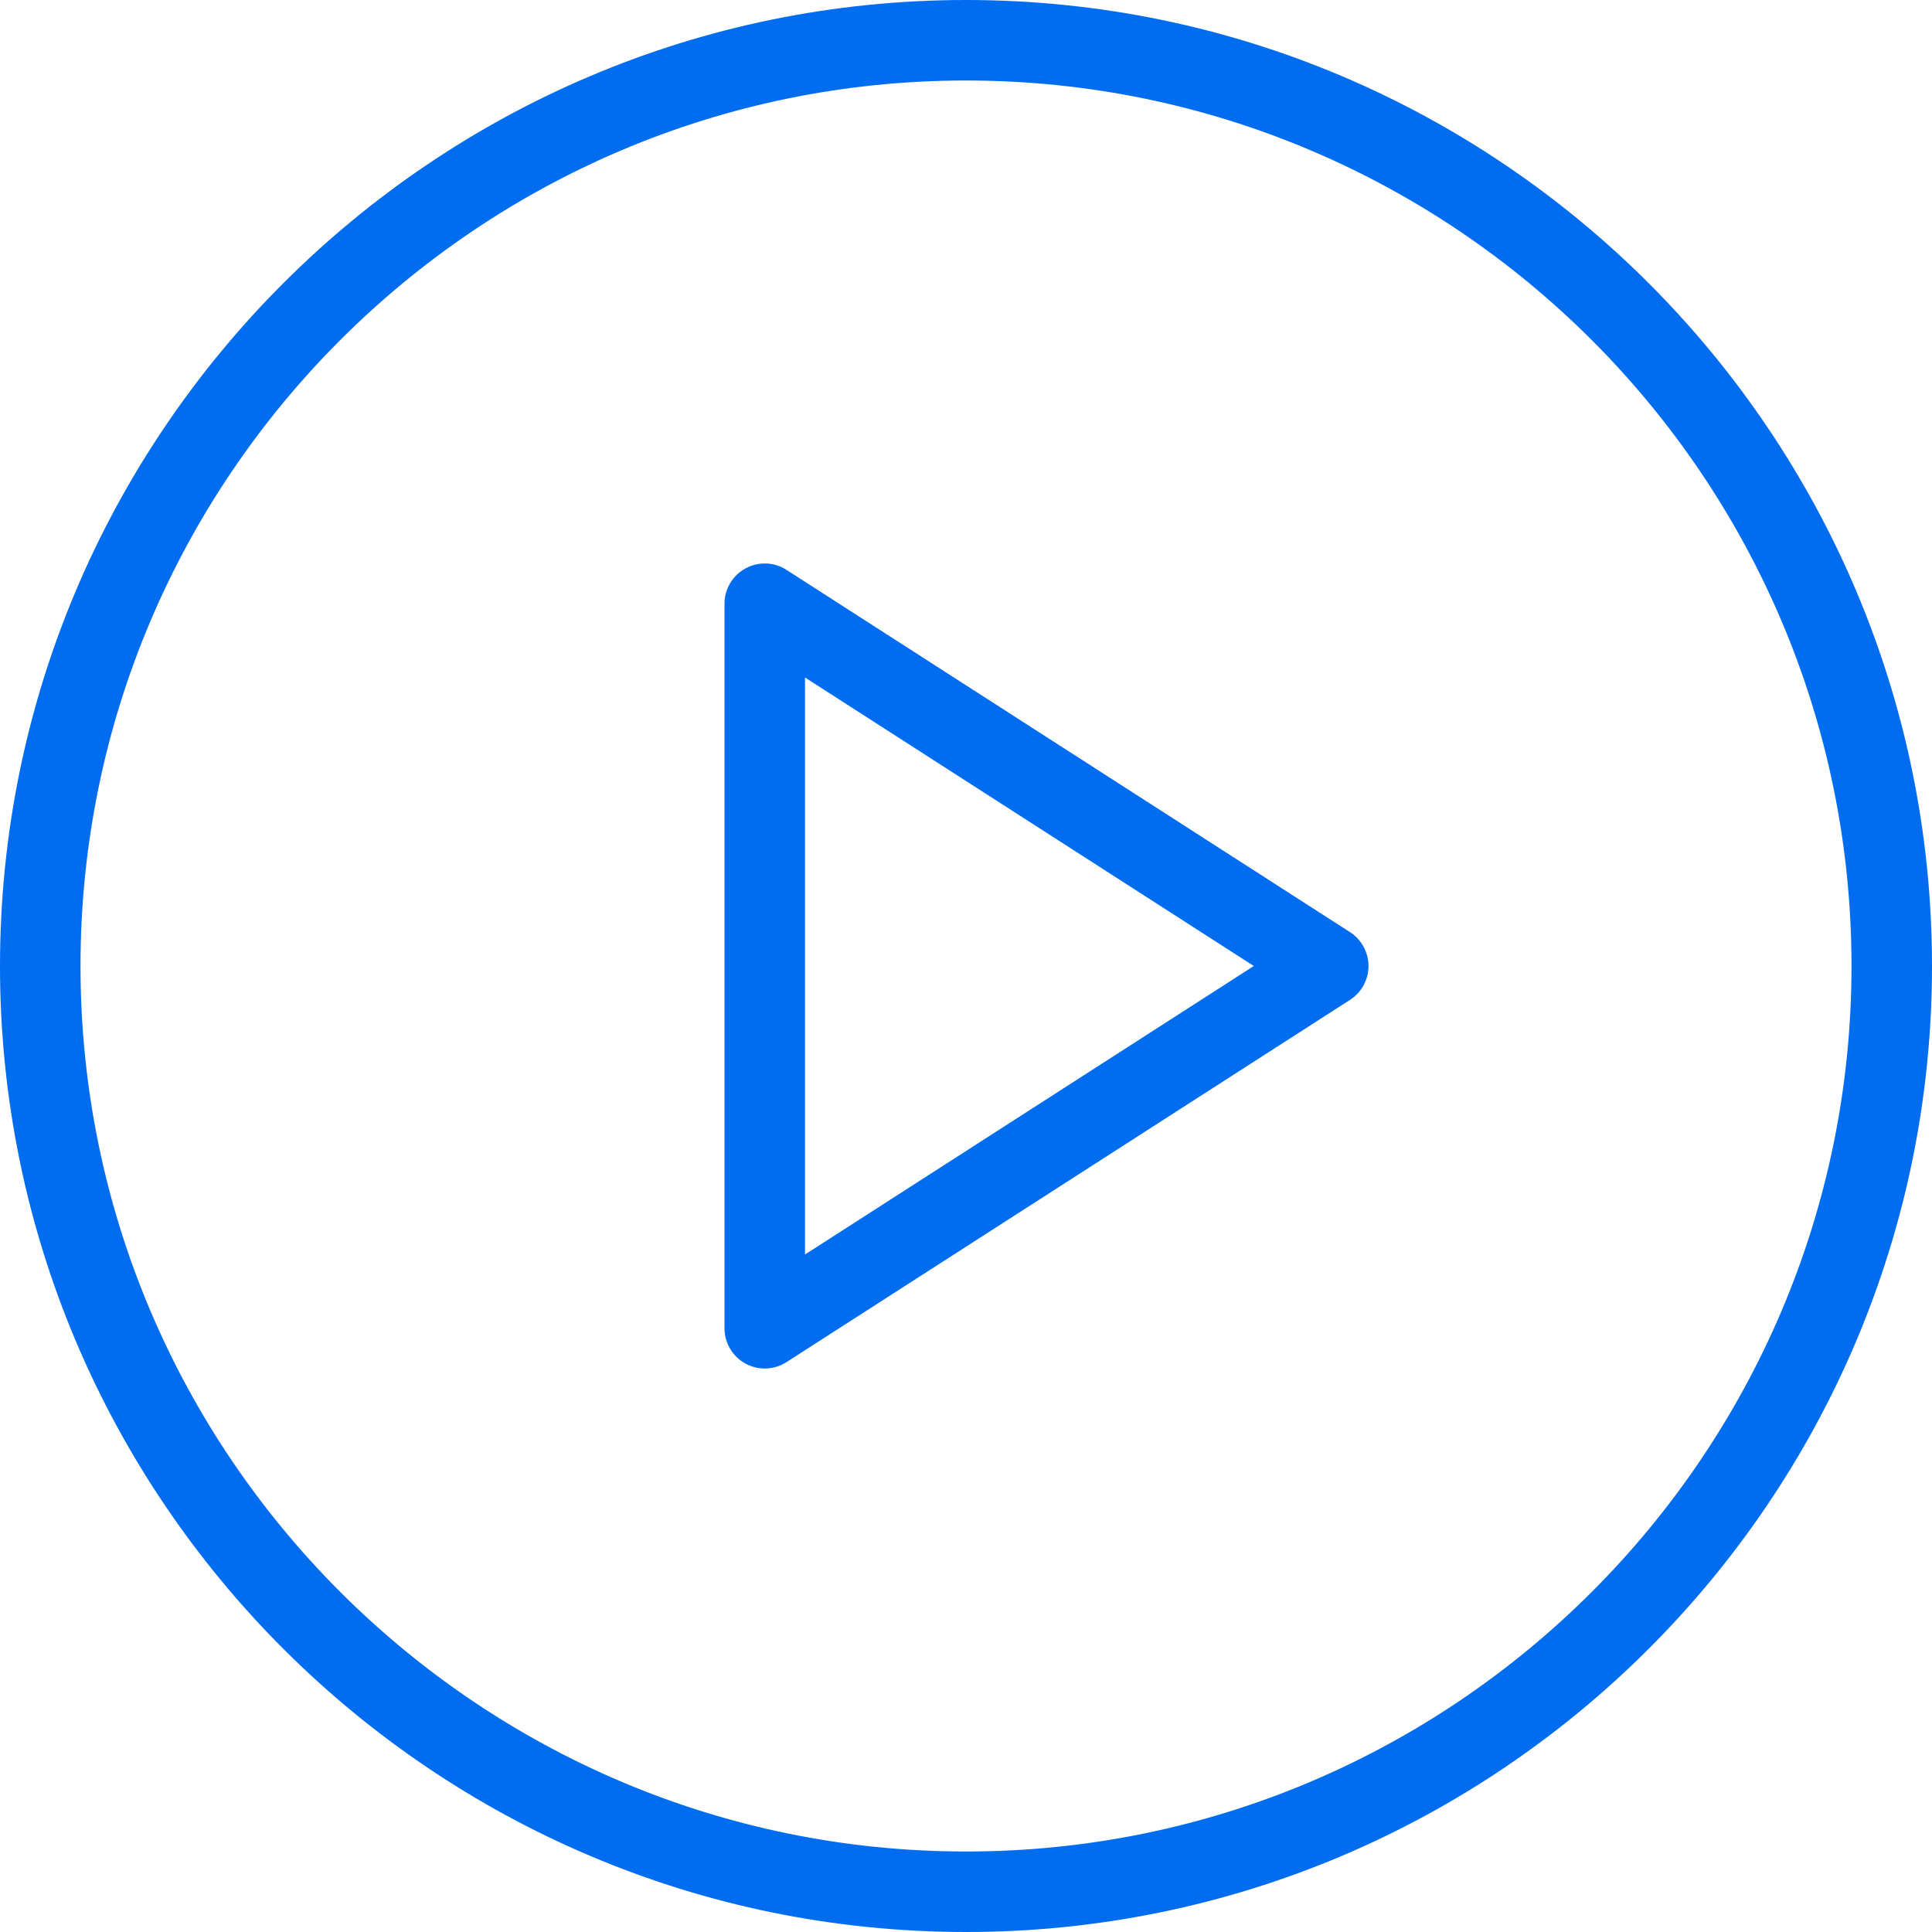
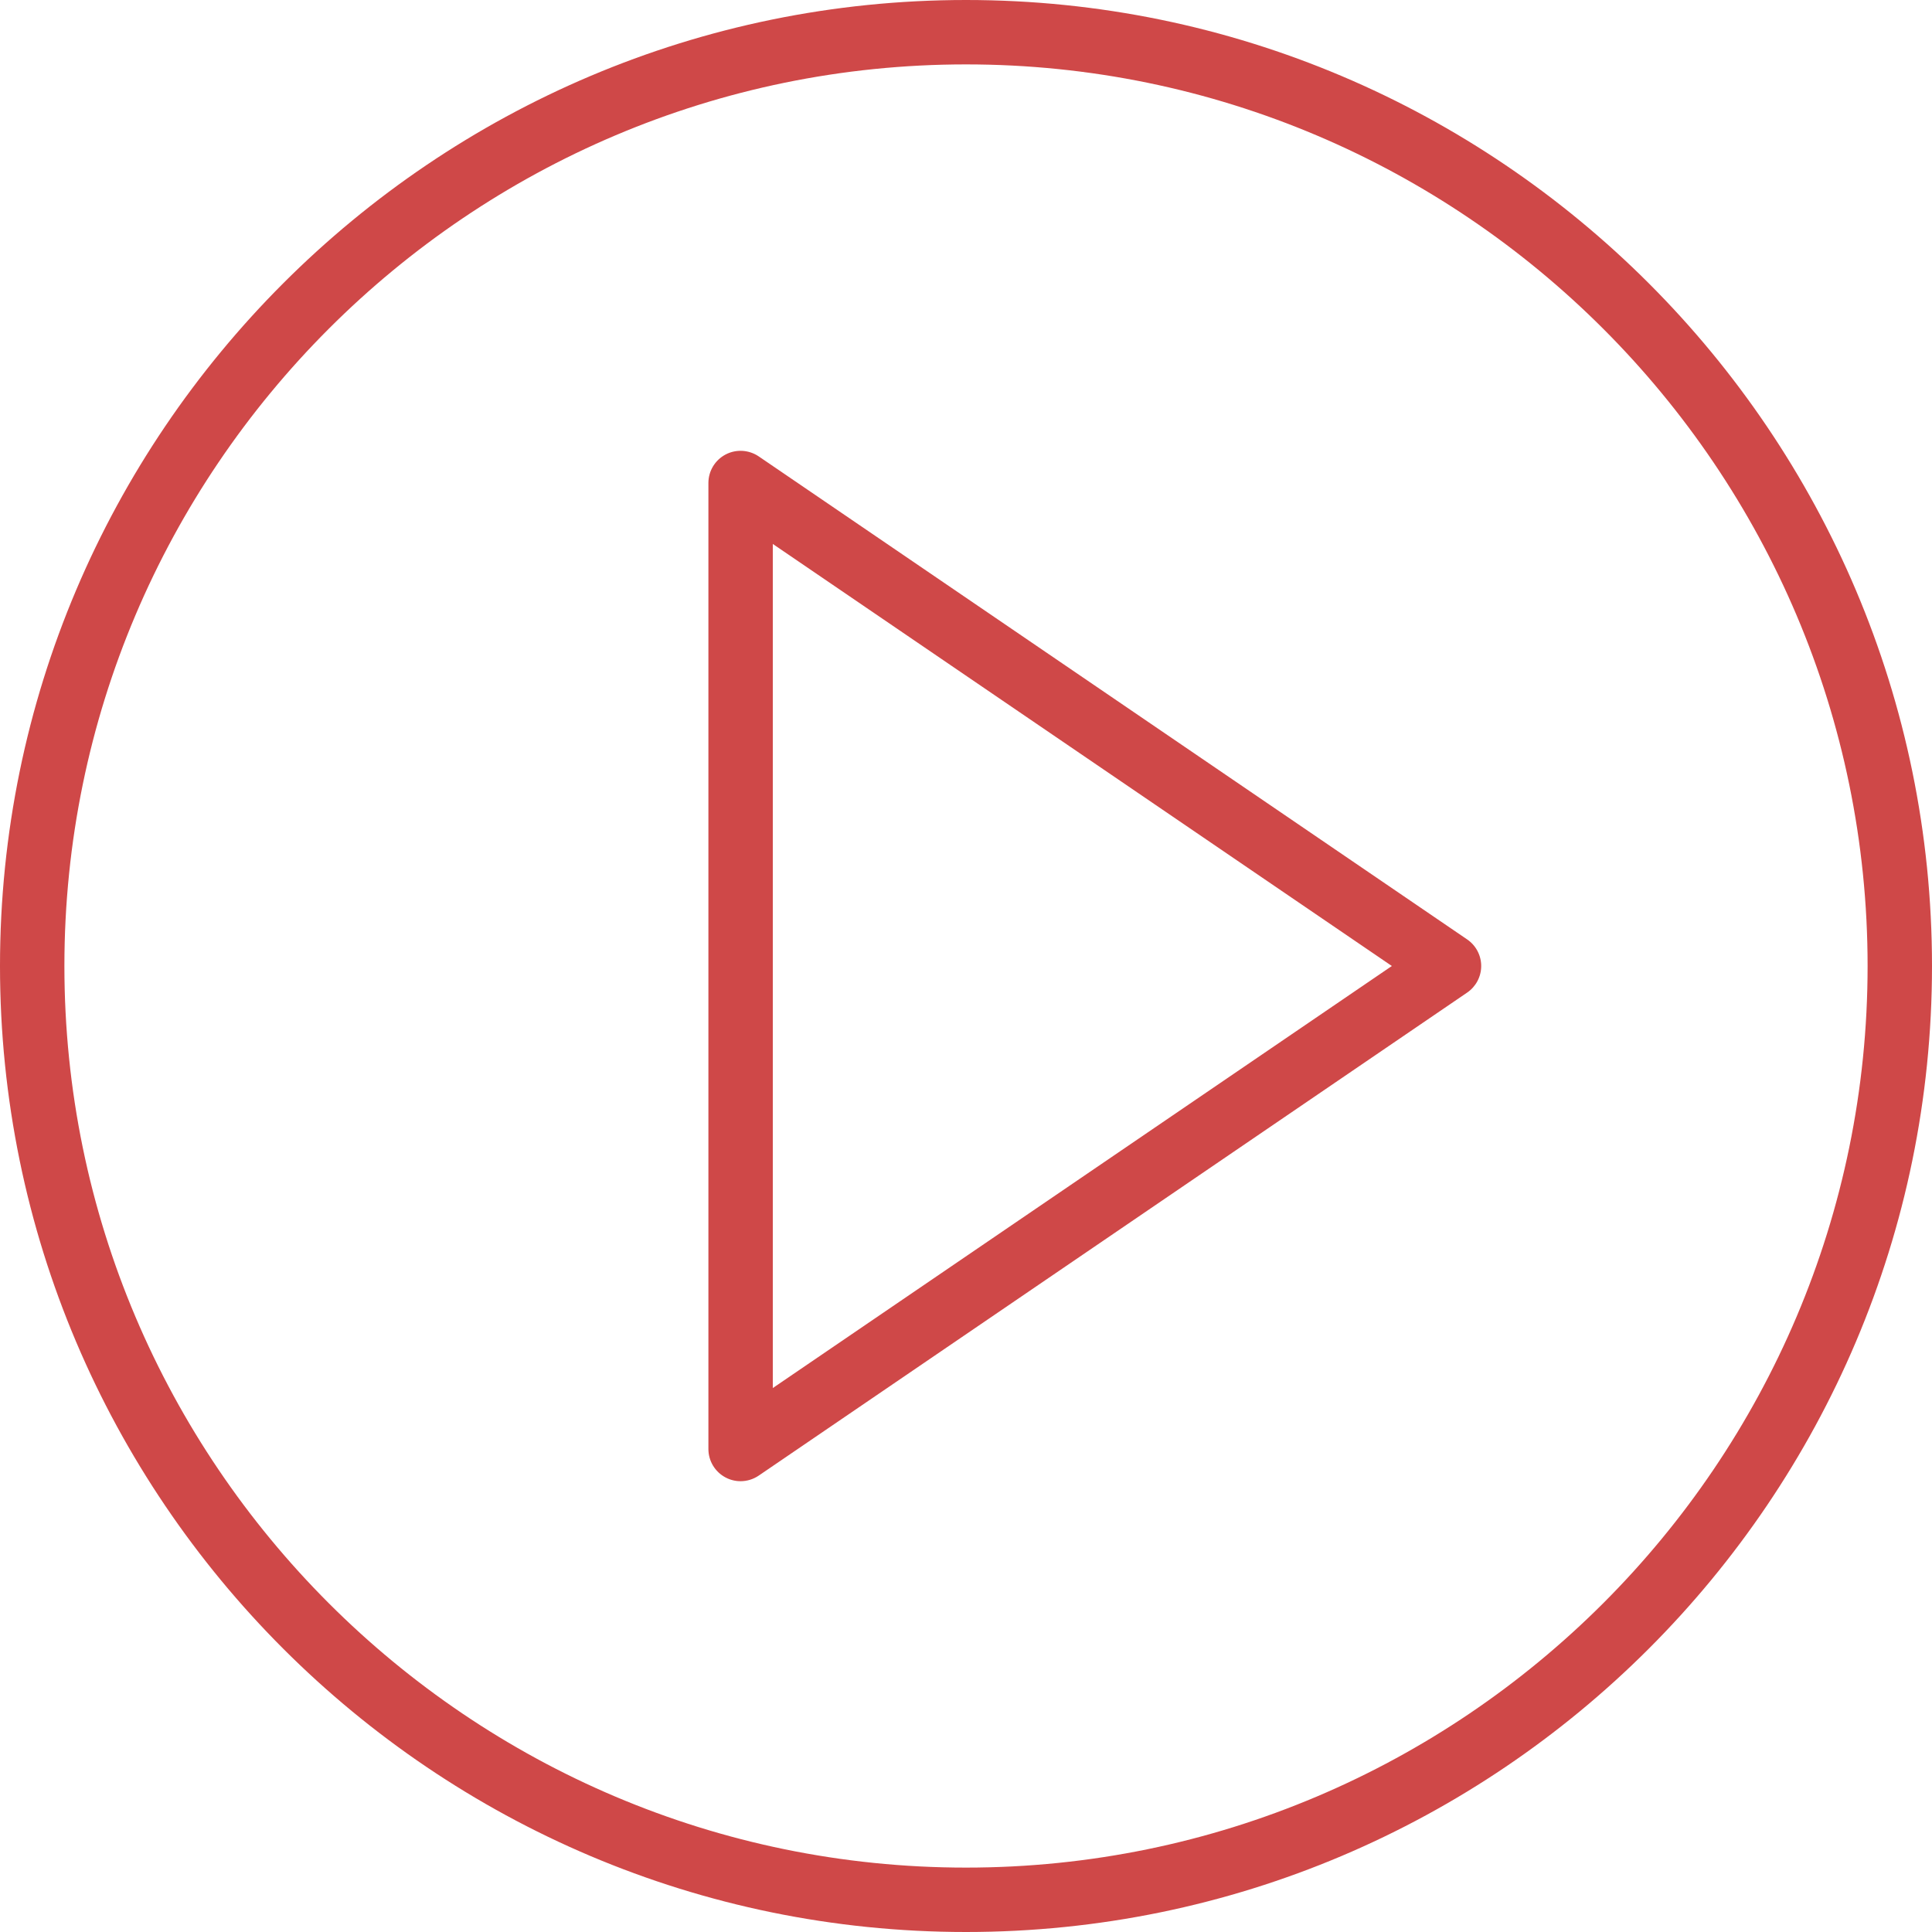
- <svg xmlns="http://www.w3.org/2000/svg" version="1.1" id="Layer_1" x="0px" y="0px" viewBox="0 0 512 512" style="enable-background:new 0 0 512 512;" xml:space="preserve" width="512px" height="512px">
+ <svg xmlns="http://www.w3.org/2000/svg" version="1.1" id="Capa_1" x="0px" y="0px" viewBox="0 0 60 60" style="enable-background:new 0 0 60 60;" xml:space="preserve" width="512px" height="512px">
  <g>
-     <g>
-       <g>
-         <path d="M256,0C114.833,0,0,114.844,0,256s114.833,256,256,256s256-114.844,256-256S397.167,0,256,0z M256,490.667     C126.604,490.667,21.333,385.396,21.333,256S126.604,21.333,256,21.333S490.667,126.604,490.667,256S385.396,490.667,256,490.667     z" fill="#006DF0" />
-         <path d="M357.771,247.031l-149.333-96c-3.271-2.135-7.5-2.25-10.875-0.396C194.125,152.51,192,156.094,192,160v192     c0,3.906,2.125,7.49,5.563,9.365c1.583,0.865,3.354,1.302,5.104,1.302c2,0,4.021-0.563,5.771-1.698l149.333-96     c3.042-1.958,4.896-5.344,4.896-8.969S360.813,248.99,357.771,247.031z M213.333,332.458V179.542L332.271,256L213.333,332.458z" fill="#006DF0" />
-       </g>
-     </g>
+     <path d="M45.563,29.174l-22-15c-0.307-0.208-0.703-0.231-1.031-0.058C22.205,14.289,22,14.629,22,15v30   c0,0.371,0.205,0.711,0.533,0.884C22.679,45.962,22.84,46,23,46c0.197,0,0.394-0.059,0.563-0.174l22-15   C45.836,30.64,46,30.331,46,30S45.836,29.36,45.563,29.174z M24,43.107V16.893L43.225,30L24,43.107z" fill="#cf4848" />
+     <path d="M30,0C13.458,0,0,13.458,0,30s13.458,30,30,30s30-13.458,30-30S46.542,0,30,0z M30,58C14.561,58,2,45.439,2,30   S14.561,2,30,2s28,12.561,28,28S45.439,58,30,58z" fill="#cf4848" />
  </g>
  <g>
</g>
  <g>
</g>
  <g>
</g>
  <g>
</g>
  <g>
</g>
  <g>
</g>
  <g>
</g>
  <g>
</g>
  <g>
</g>
  <g>
</g>
  <g>
</g>
  <g>
</g>
  <g>
</g>
  <g>
</g>
  <g>
</g>
</svg>
